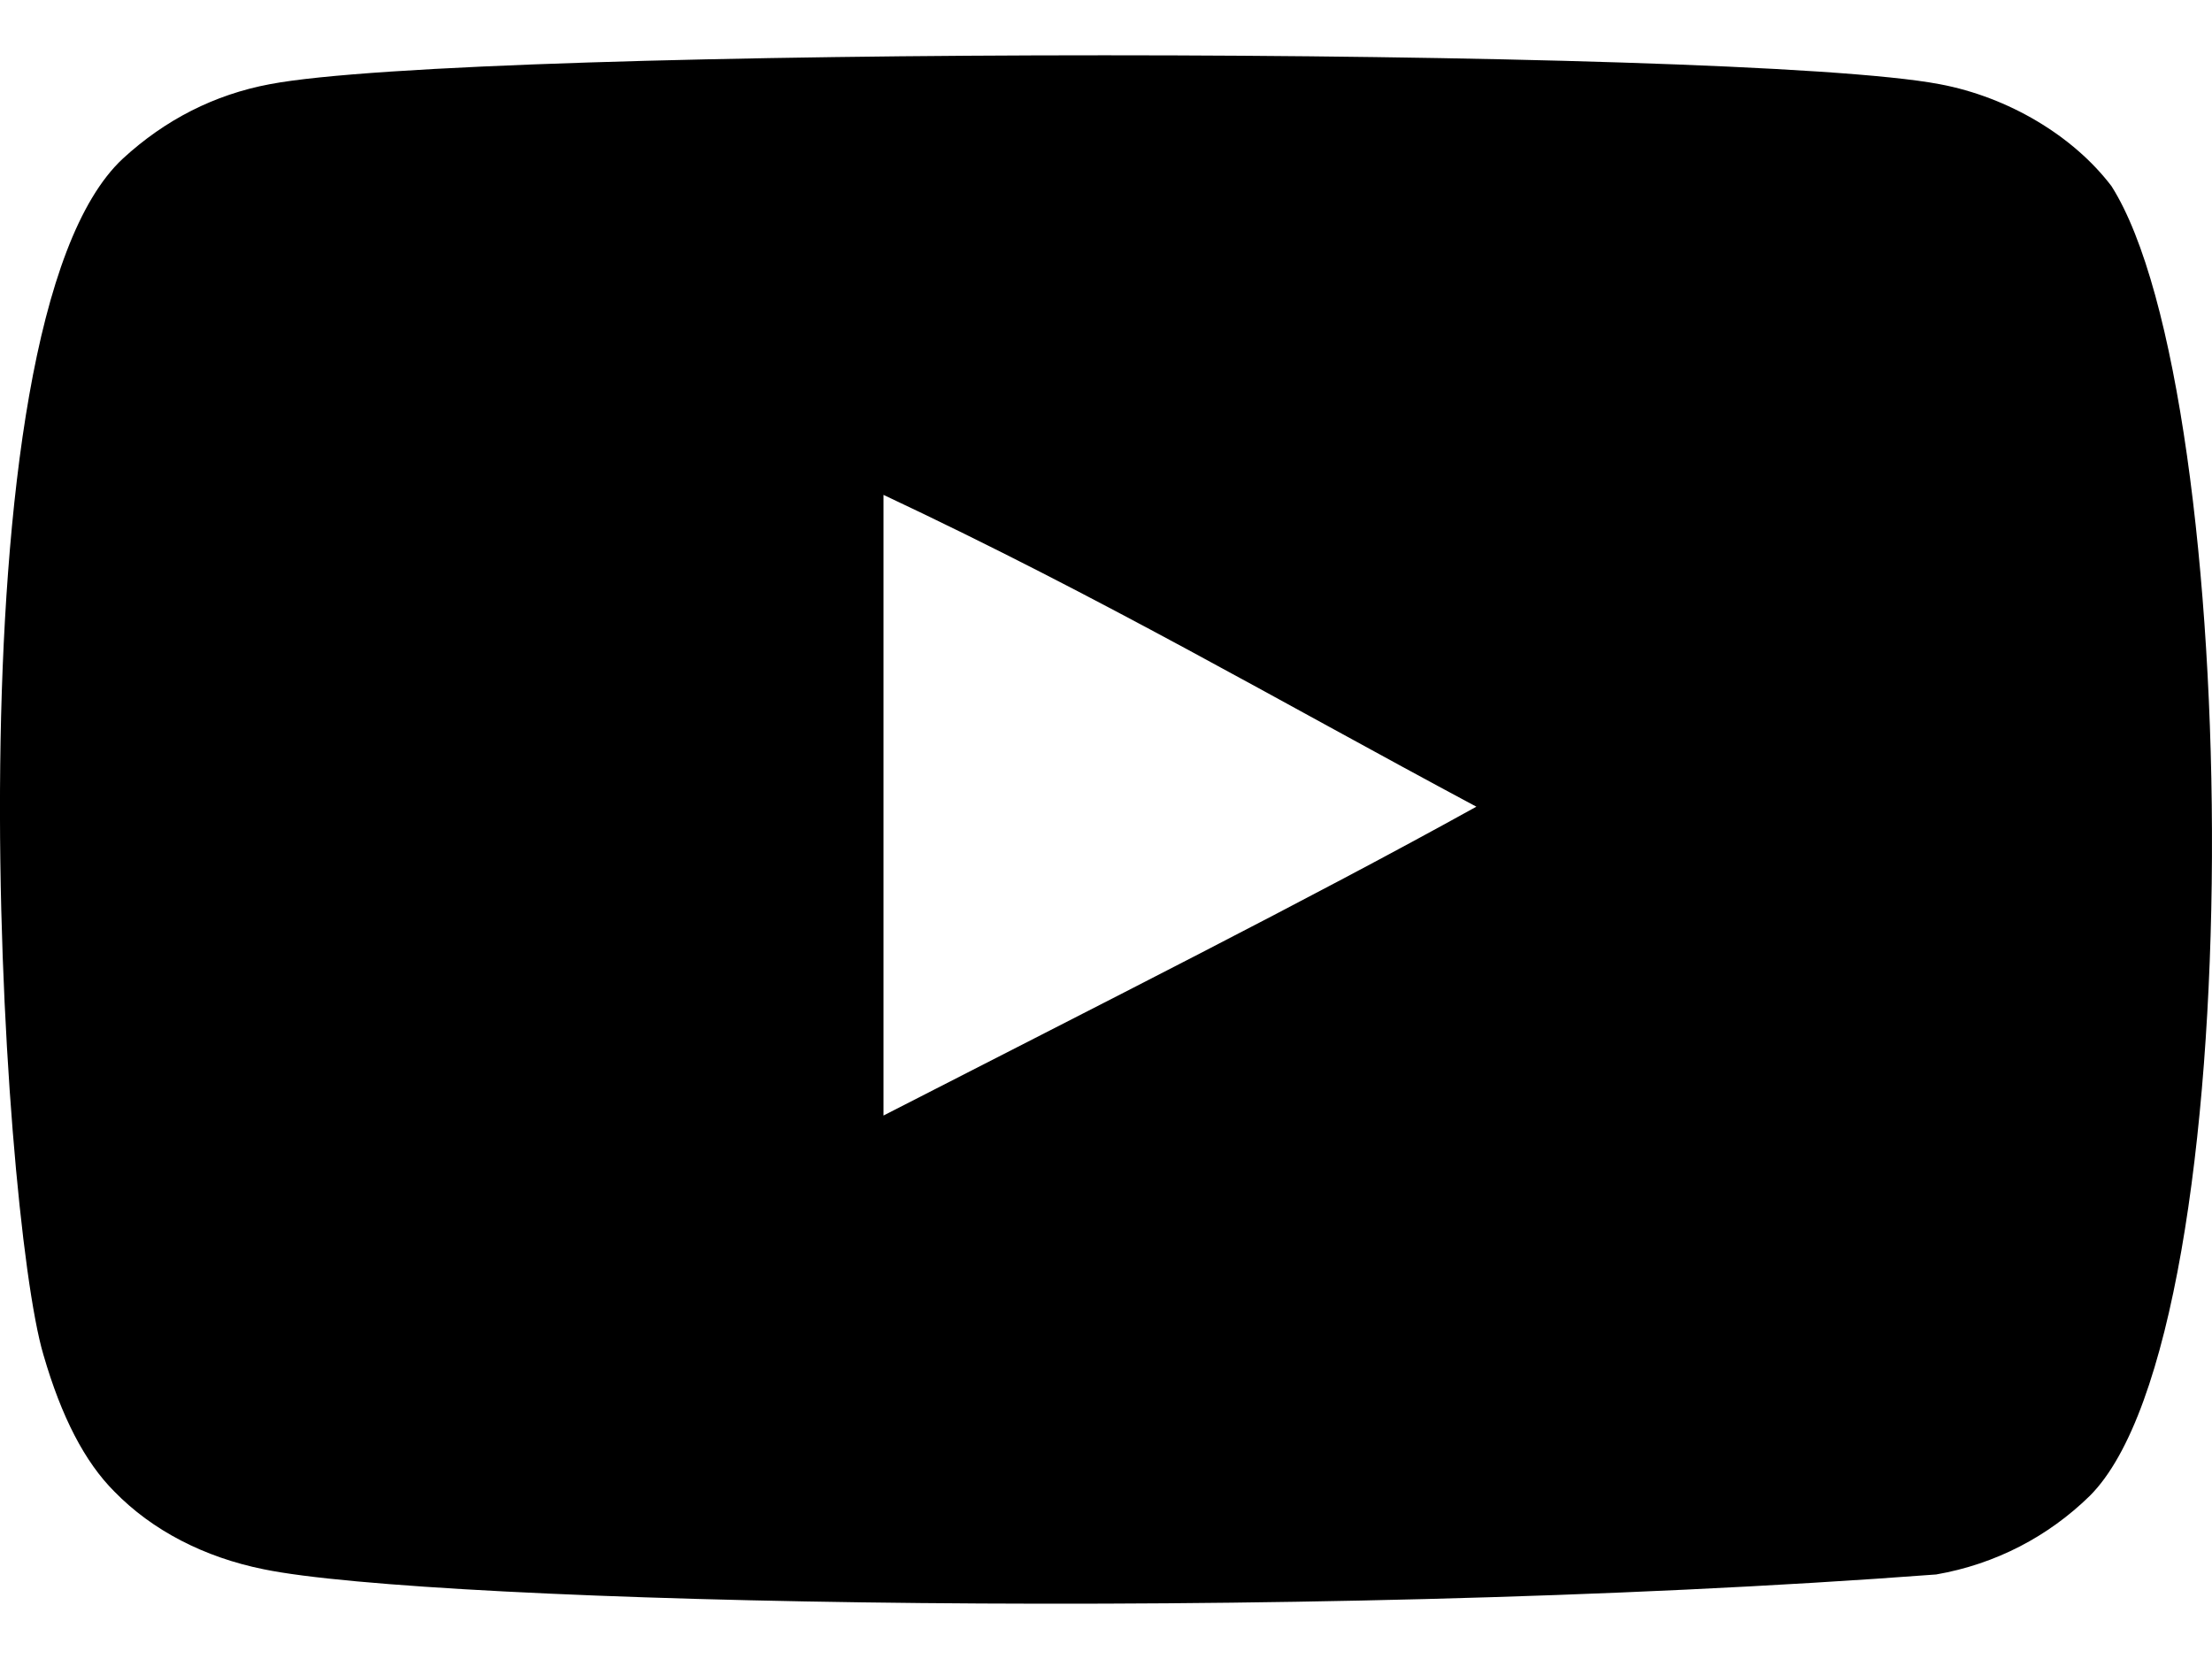
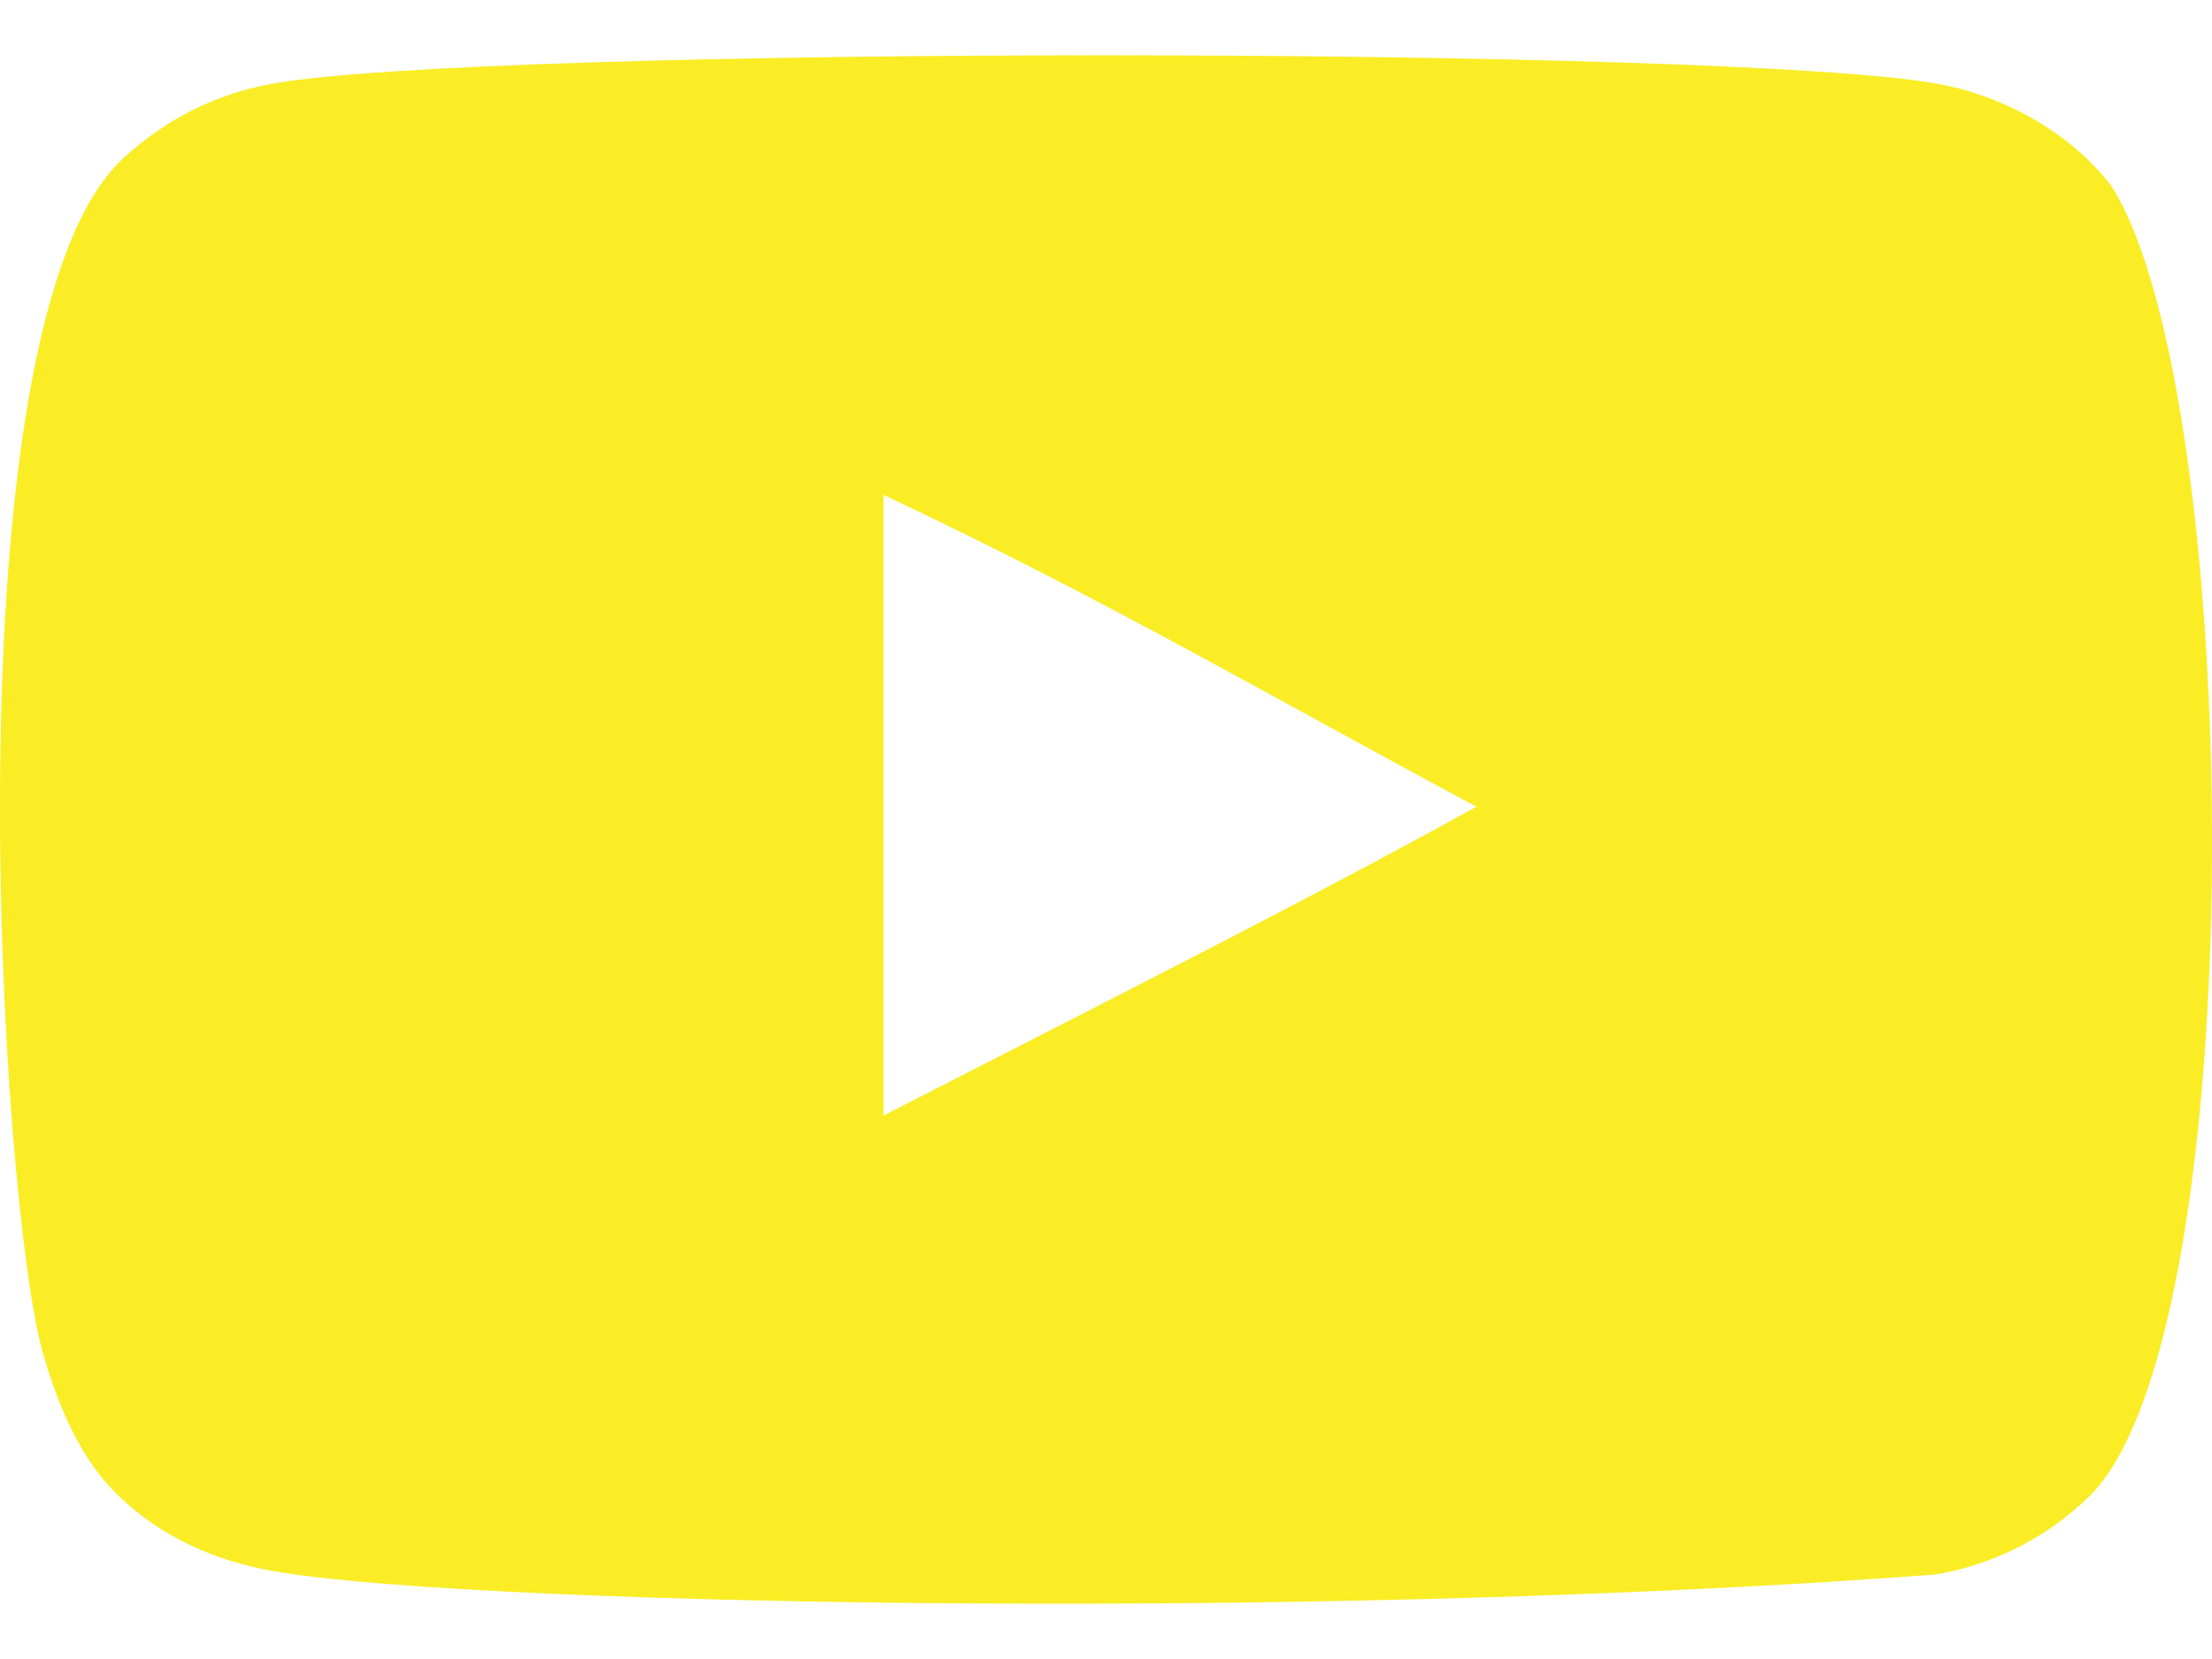
<svg xmlns="http://www.w3.org/2000/svg" width="32" height="24" viewBox="0 0 32 24" fill="none">
-   <path fill-rule="evenodd" clip-rule="evenodd" d="M12.781 16.138V7.159C15.969 8.659 18.438 10.108 21.358 11.67C18.949 13.005 15.969 14.504 12.781 16.138ZM30.546 2.693C29.996 1.969 29.059 1.405 28.061 1.218C25.128 0.661 6.834 0.66 3.903 1.218C3.103 1.368 2.39 1.731 1.778 2.294C-0.801 4.688 0.007 17.523 0.629 19.602C0.89 20.502 1.228 21.151 1.654 21.577C2.202 22.14 2.953 22.528 3.815 22.702C6.23 23.201 18.669 23.481 28.01 22.777C28.871 22.627 29.632 22.227 30.233 21.639C32.617 19.256 32.455 5.699 30.546 2.693Z" fill="#000000" />
+   <path fill-rule="evenodd" clip-rule="evenodd" d="M12.781 16.138V7.159C15.969 8.659 18.438 10.108 21.358 11.67C18.949 13.005 15.969 14.504 12.781 16.138ZM30.546 2.693C29.996 1.969 29.059 1.405 28.061 1.218C25.128 0.661 6.834 0.66 3.903 1.218C3.103 1.368 2.39 1.731 1.778 2.294C-0.801 4.688 0.007 17.523 0.629 19.602C0.89 20.502 1.228 21.151 1.654 21.577C2.202 22.14 2.953 22.528 3.815 22.702C6.23 23.201 18.669 23.481 28.01 22.777C28.871 22.627 29.632 22.227 30.233 21.639C32.617 19.256 32.455 5.699 30.546 2.693Z" fill="#faed25" />
</svg>
